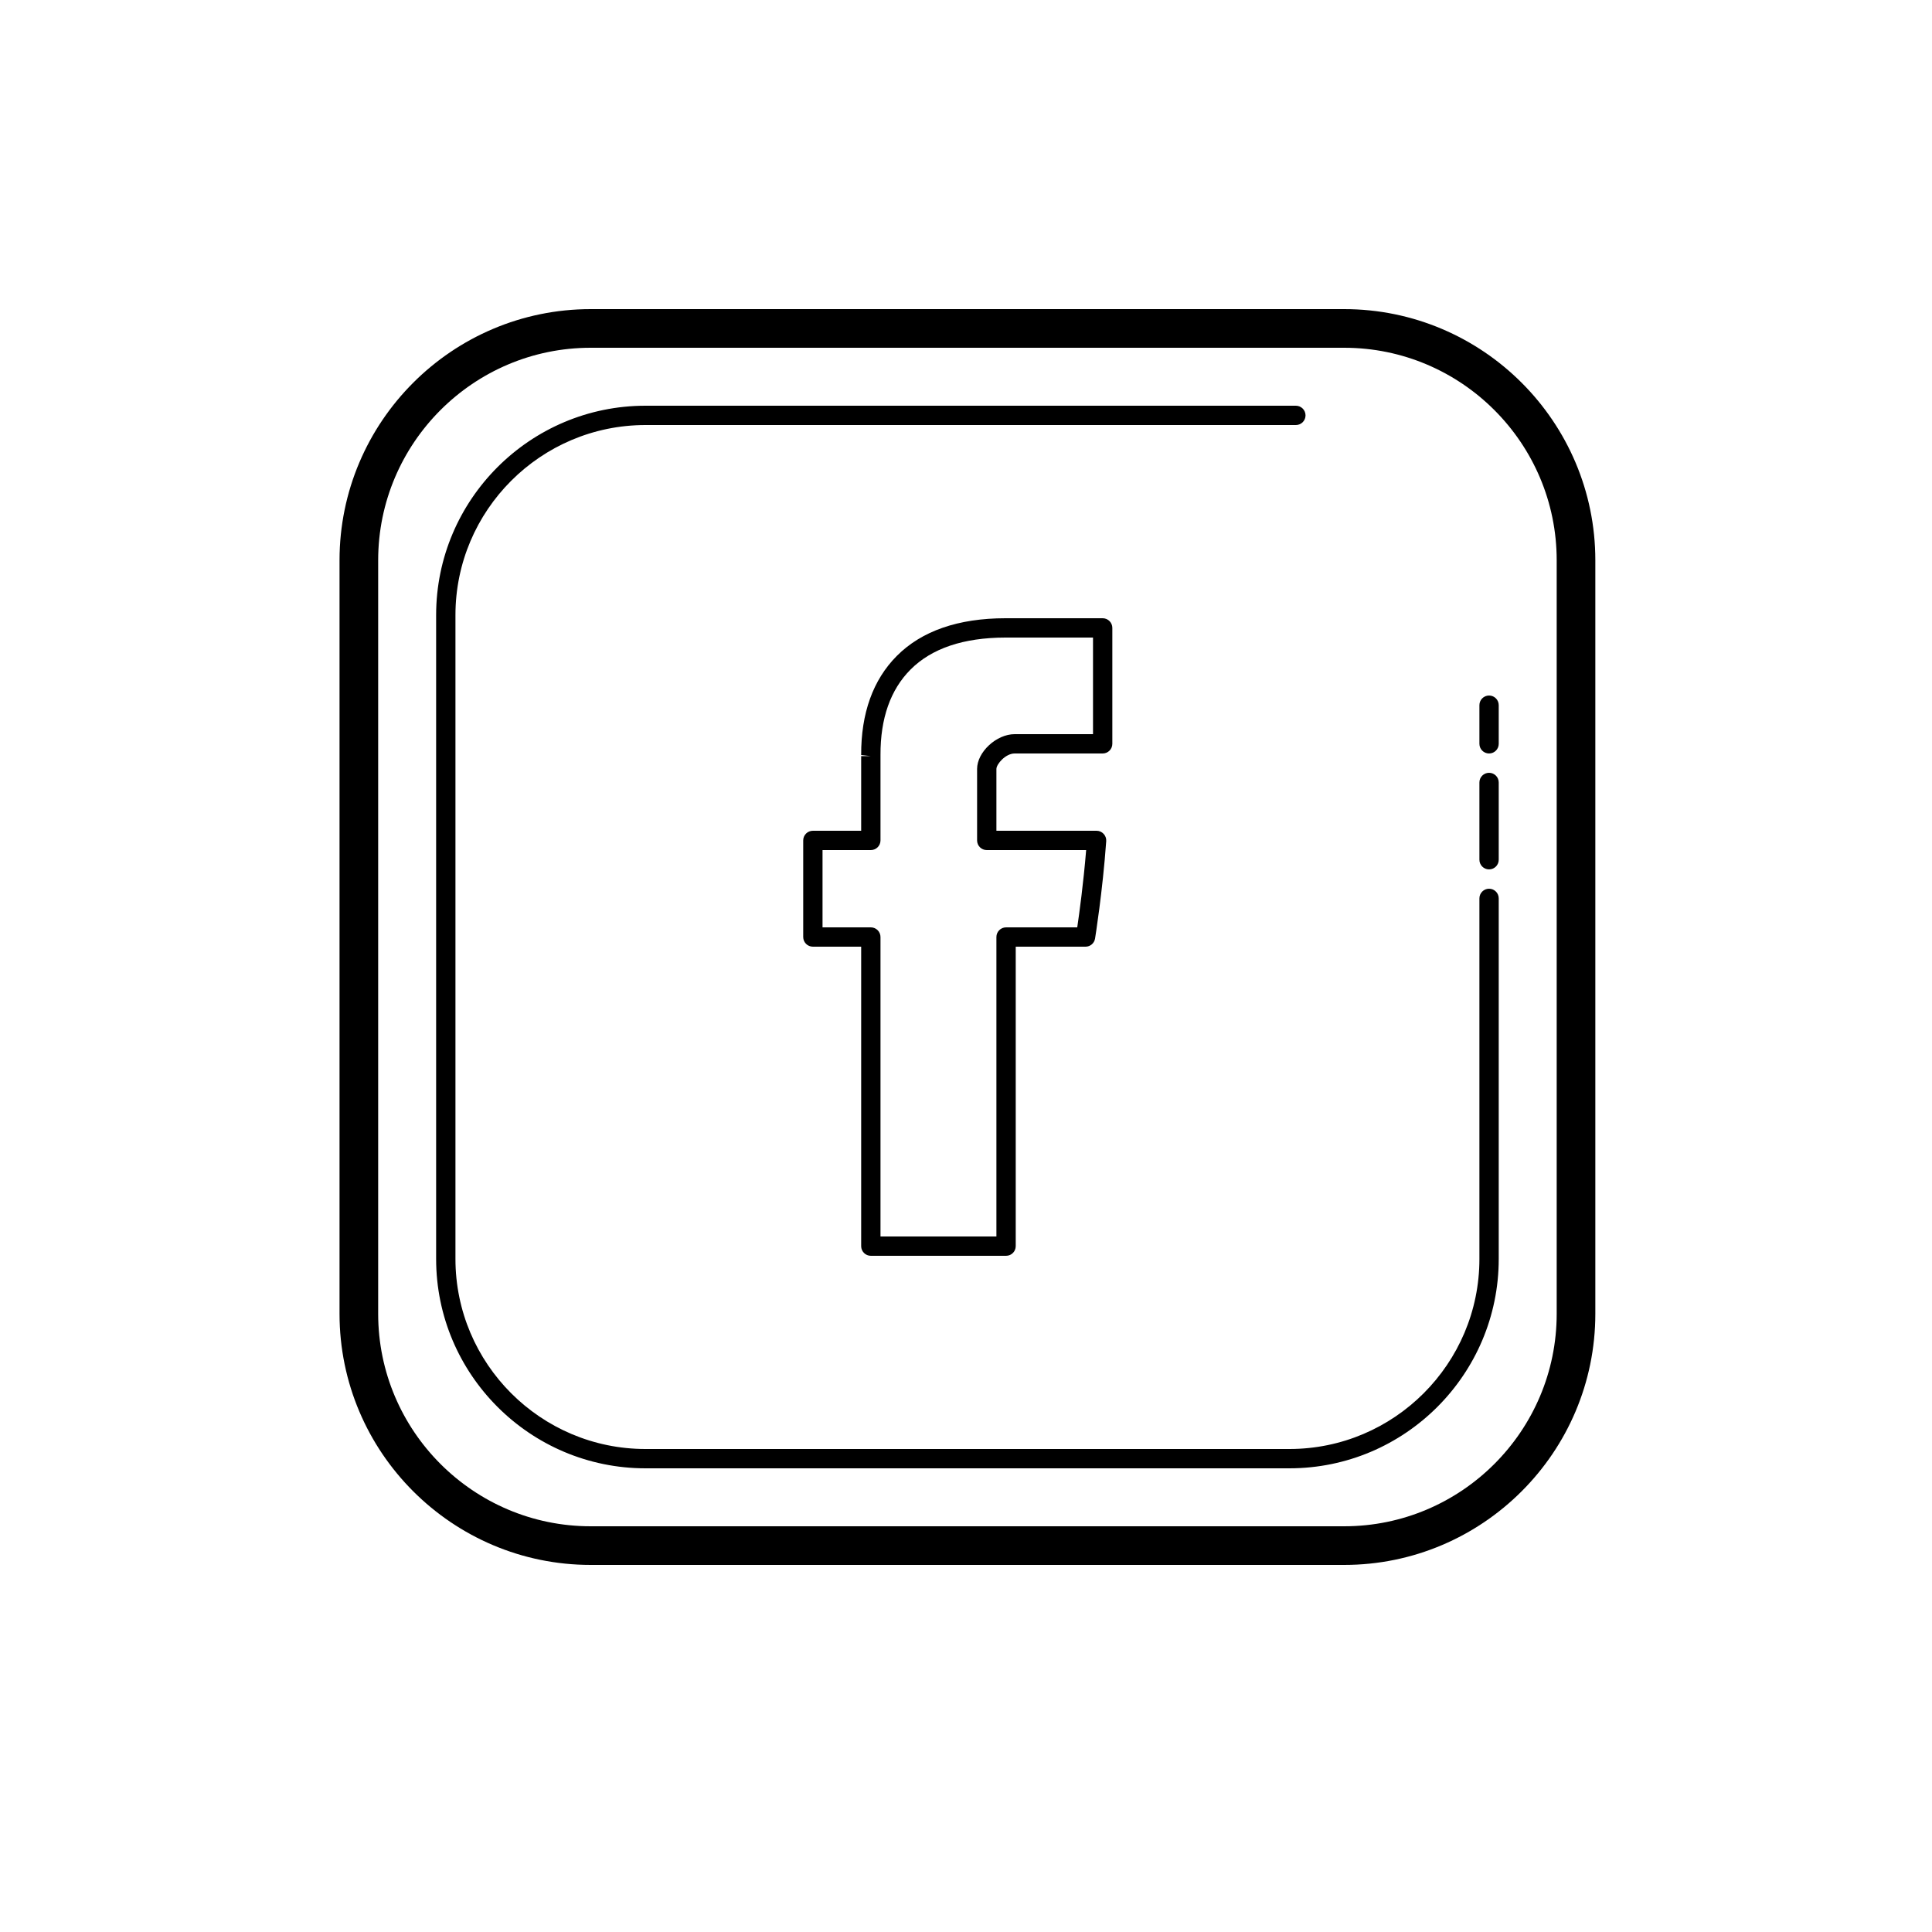
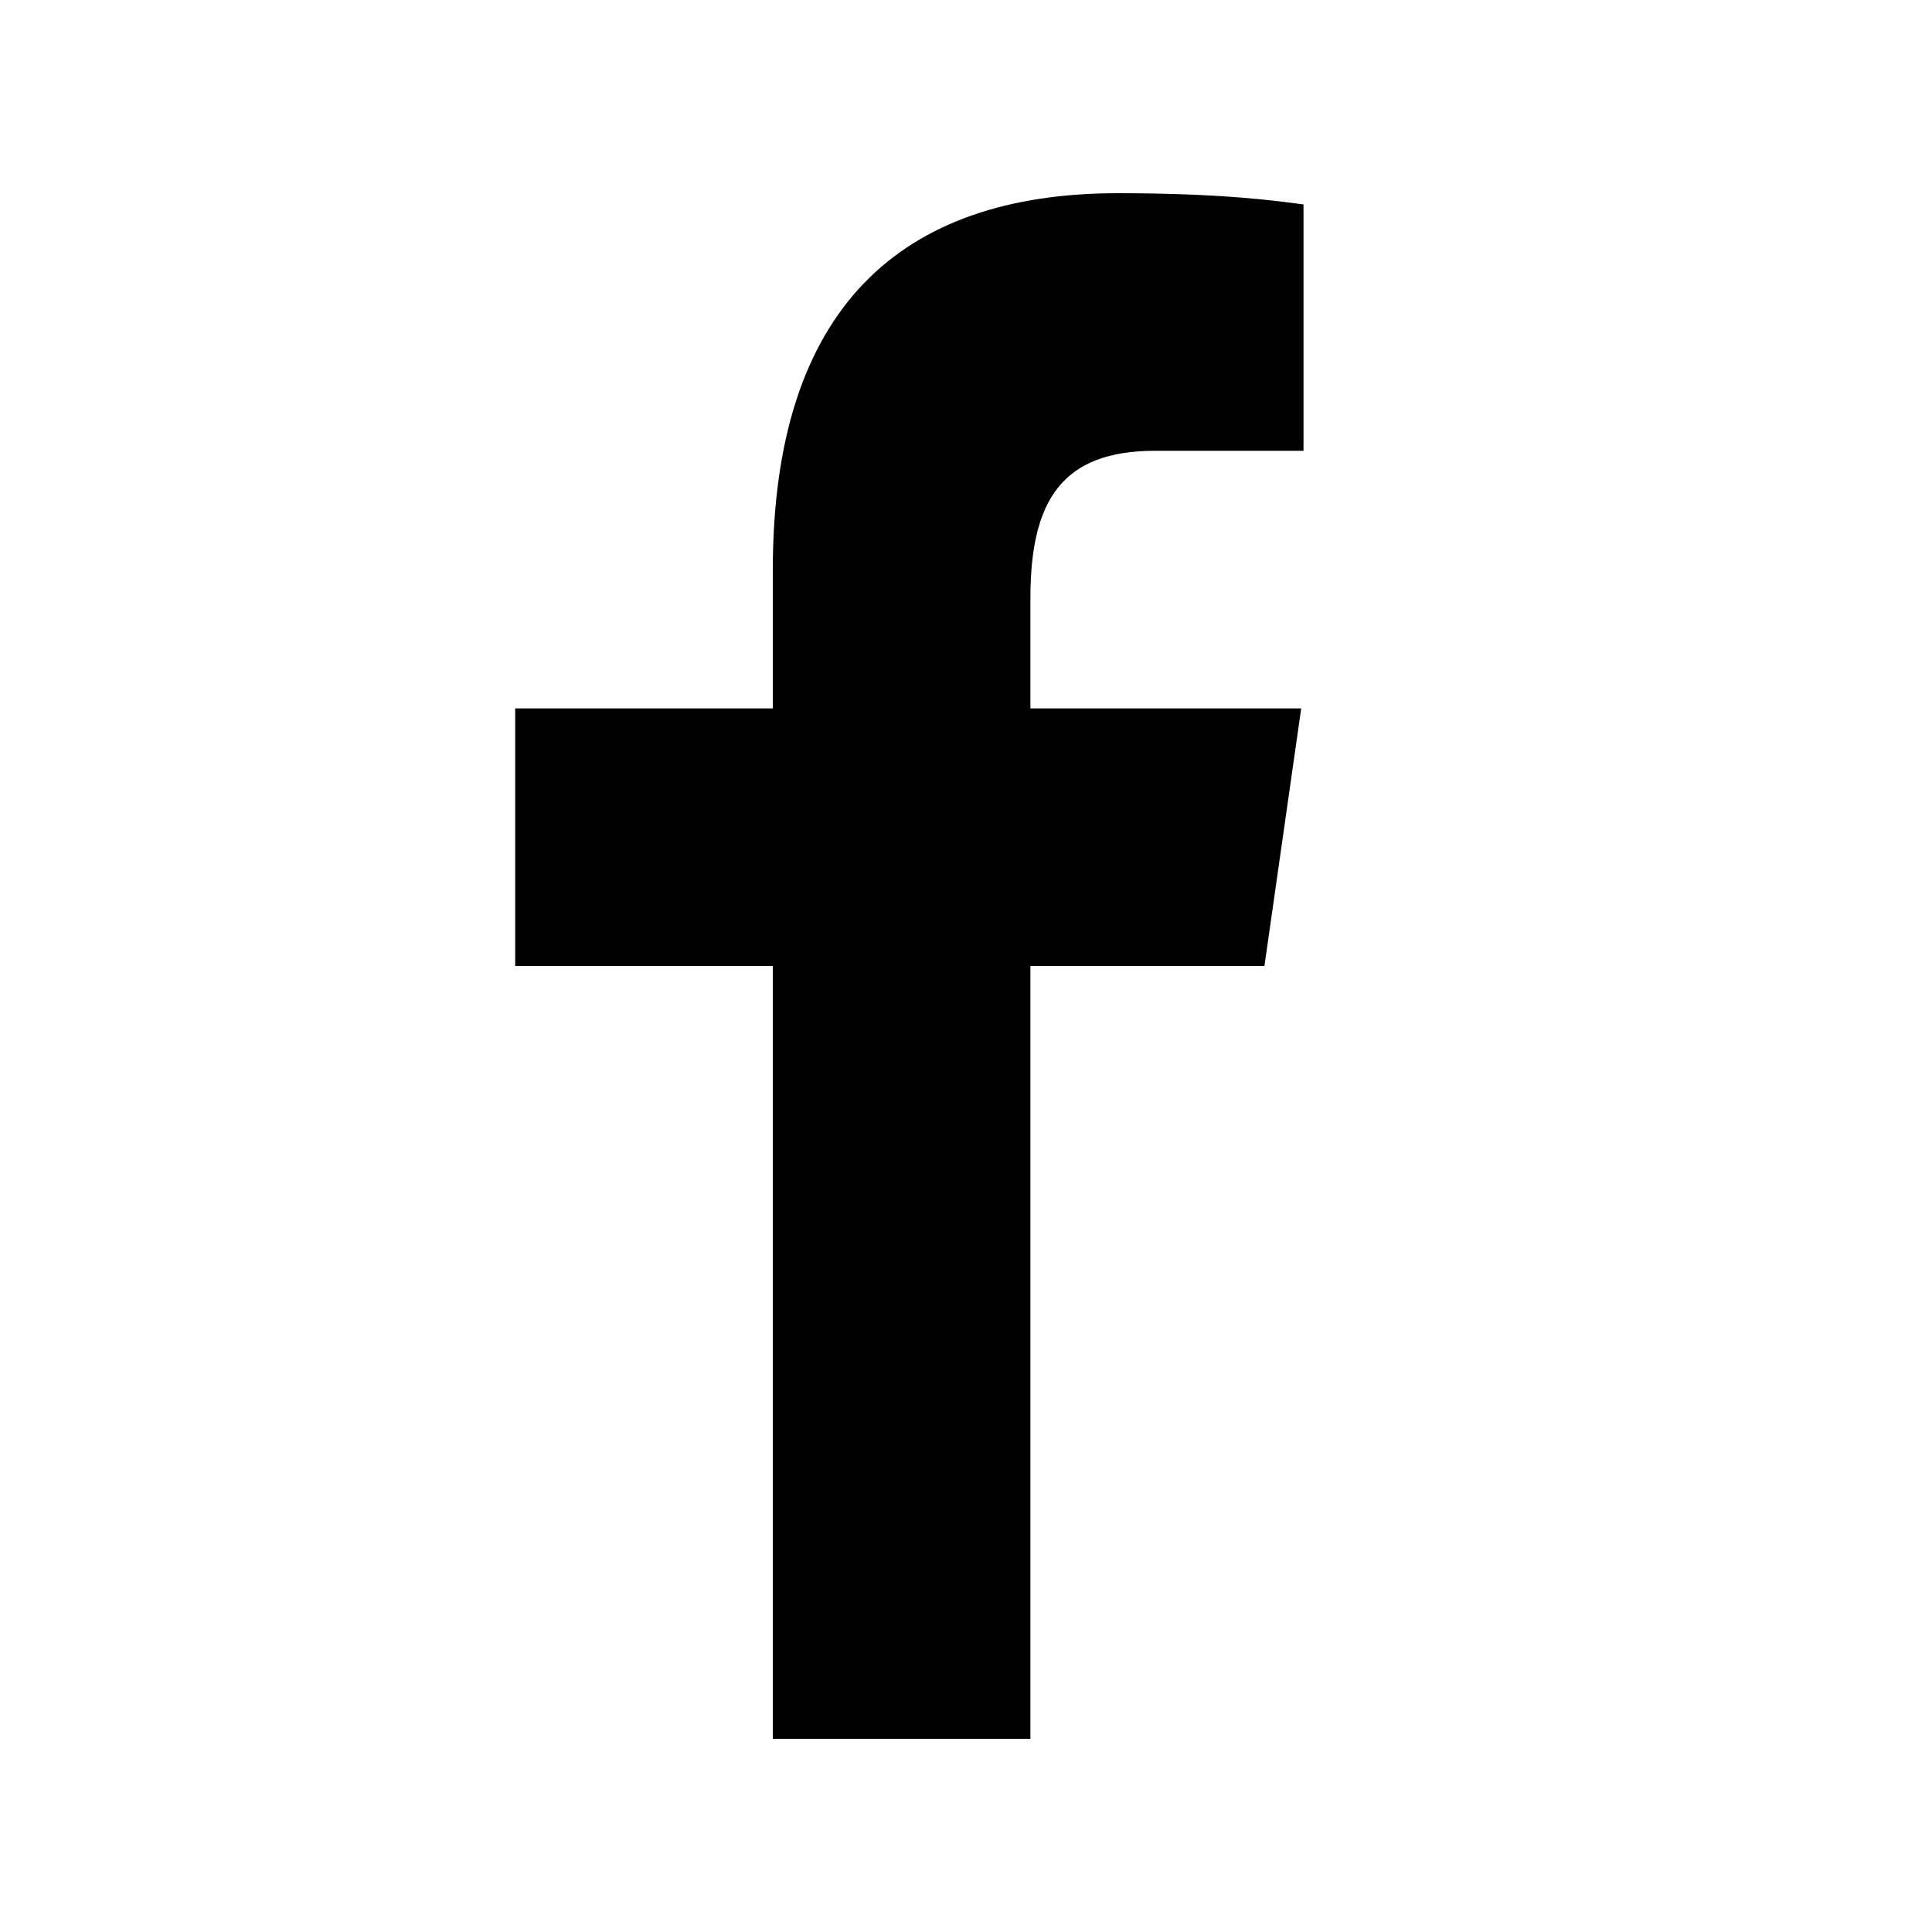
- <svg xmlns="http://www.w3.org/2000/svg" fill="#000000" viewBox="0 0 100 100" width="400px" height="400px">
-   <path d="M 30.574 16 C 23.406 16 17.574 21.832 17.574 29 L 17.574 68 C 17.574 75.168 23.406 81 30.574 81 L 69.574 81 C 76.742 81 82.574 75.168 82.574 68 L 82.574 29 C 82.574 21.832 76.742 16 69.574 16 L 30.574 16 z M 30.574 18 L 69.574 18 C 75.639 18 80.574 22.935 80.574 29 L 80.574 68 C 80.574 74.065 75.639 79 69.574 79 L 30.574 79 C 24.509 79 19.574 74.065 19.574 68 L 19.574 29 C 19.574 22.935 24.509 18 30.574 18 z M 33.412 21 C 27.436 21 22.574 25.862 22.574 31.838 L 22.574 65.162 C 22.574 71.138 27.436 76 33.412 76 L 66.738 76 C 72.714 76 77.574 71.138 77.574 65.162 L 77.574 46.5 C 77.574 46.224 77.35 46 77.074 46 C 76.798 46 76.574 46.224 76.574 46.5 L 76.574 65.162 C 76.574 70.586 72.162 75 66.738 75 L 33.412 75 C 27.988 75 23.574 70.586 23.574 65.162 L 23.574 31.838 C 23.574 26.414 27.988 22 33.412 22 L 67.074 22 C 67.35 22 67.574 21.776 67.574 21.5 C 67.574 21.224 67.35 21 67.074 21 L 33.412 21 z M 52.039 32 C 49.596 32.002 47.704 32.659 46.418 33.951 C 45.188 35.187 44.566 36.913 44.574 39.08 L 45.074 39.137 L 44.574 39.137 L 44.574 43 L 42.074 43 C 41.798 43 41.574 43.224 41.574 43.5 L 41.574 48.5 C 41.574 48.776 41.798 49 42.074 49 L 44.574 49 L 44.574 64.5 C 44.574 64.776 44.798 65 45.074 65 L 52.074 65 C 52.35 65 52.574 64.776 52.574 64.5 L 52.574 49 L 56.188 49 C 56.432 49 56.641 48.822 56.68 48.58 C 56.684 48.556 57.073 46.14 57.258 43.535 C 57.268 43.396 57.217 43.261 57.123 43.16 C 57.029 43.058 56.897 43 56.758 43 L 51.574 43 L 51.574 39.801 C 51.575 39.55 52.048 39 52.518 39 L 57.074 39 C 57.35 39 57.574 38.776 57.574 38.5 L 57.574 32.5 C 57.574 32.224 57.35 32 57.074 32 L 52.039 32 z M 52.039 33 L 56.574 33 L 56.574 38 L 52.518 38 C 51.574 38 50.574 38.926 50.574 39.801 L 50.574 43.5 C 50.574 43.776 50.797 44 51.074 44 L 56.219 44 C 56.078 45.718 55.865 47.279 55.758 48 L 52.074 48 C 51.798 48 51.574 48.224 51.574 48.5 L 51.574 64 L 45.574 64 L 45.574 48.5 C 45.574 48.224 45.35 48 45.074 48 L 42.574 48 L 42.574 44 L 45.074 44 C 45.35 44 45.574 43.776 45.574 43.5 L 45.574 39.137 L 45.574 39.076 C 45.567 37.184 46.091 35.699 47.127 34.658 C 48.22 33.56 49.871 33.003 52.039 33 z M 77.074 36 C 76.798 36 76.574 36.224 76.574 36.5 L 76.574 38.5 C 76.574 38.776 76.798 39 77.074 39 C 77.35 39 77.574 38.776 77.574 38.5 L 77.574 36.5 C 77.574 36.224 77.35 36 77.074 36 z M 77.074 40 C 76.798 40 76.574 40.224 76.574 40.5 L 76.574 44.5 C 76.574 44.776 76.798 45 77.074 45 C 77.35 45 77.574 44.776 77.574 44.5 L 77.574 40.5 C 77.574 40.224 77.35 40 77.074 40 z" />
+ <svg xmlns="http://www.w3.org/2000/svg" fill="#000000" viewBox="0 0 30 30" width="480px" height="480px">
+   <path d="M12,27V15H8v-4h4V8.852C12,4.785,13.981,3,17.361,3c1.619,0,2.475,0.12,2.88,0.175V7h-2.305C16.501,7,16,7.757,16,9.291V11 h4.205l-0.571,4H16v12H12z" />
</svg>
